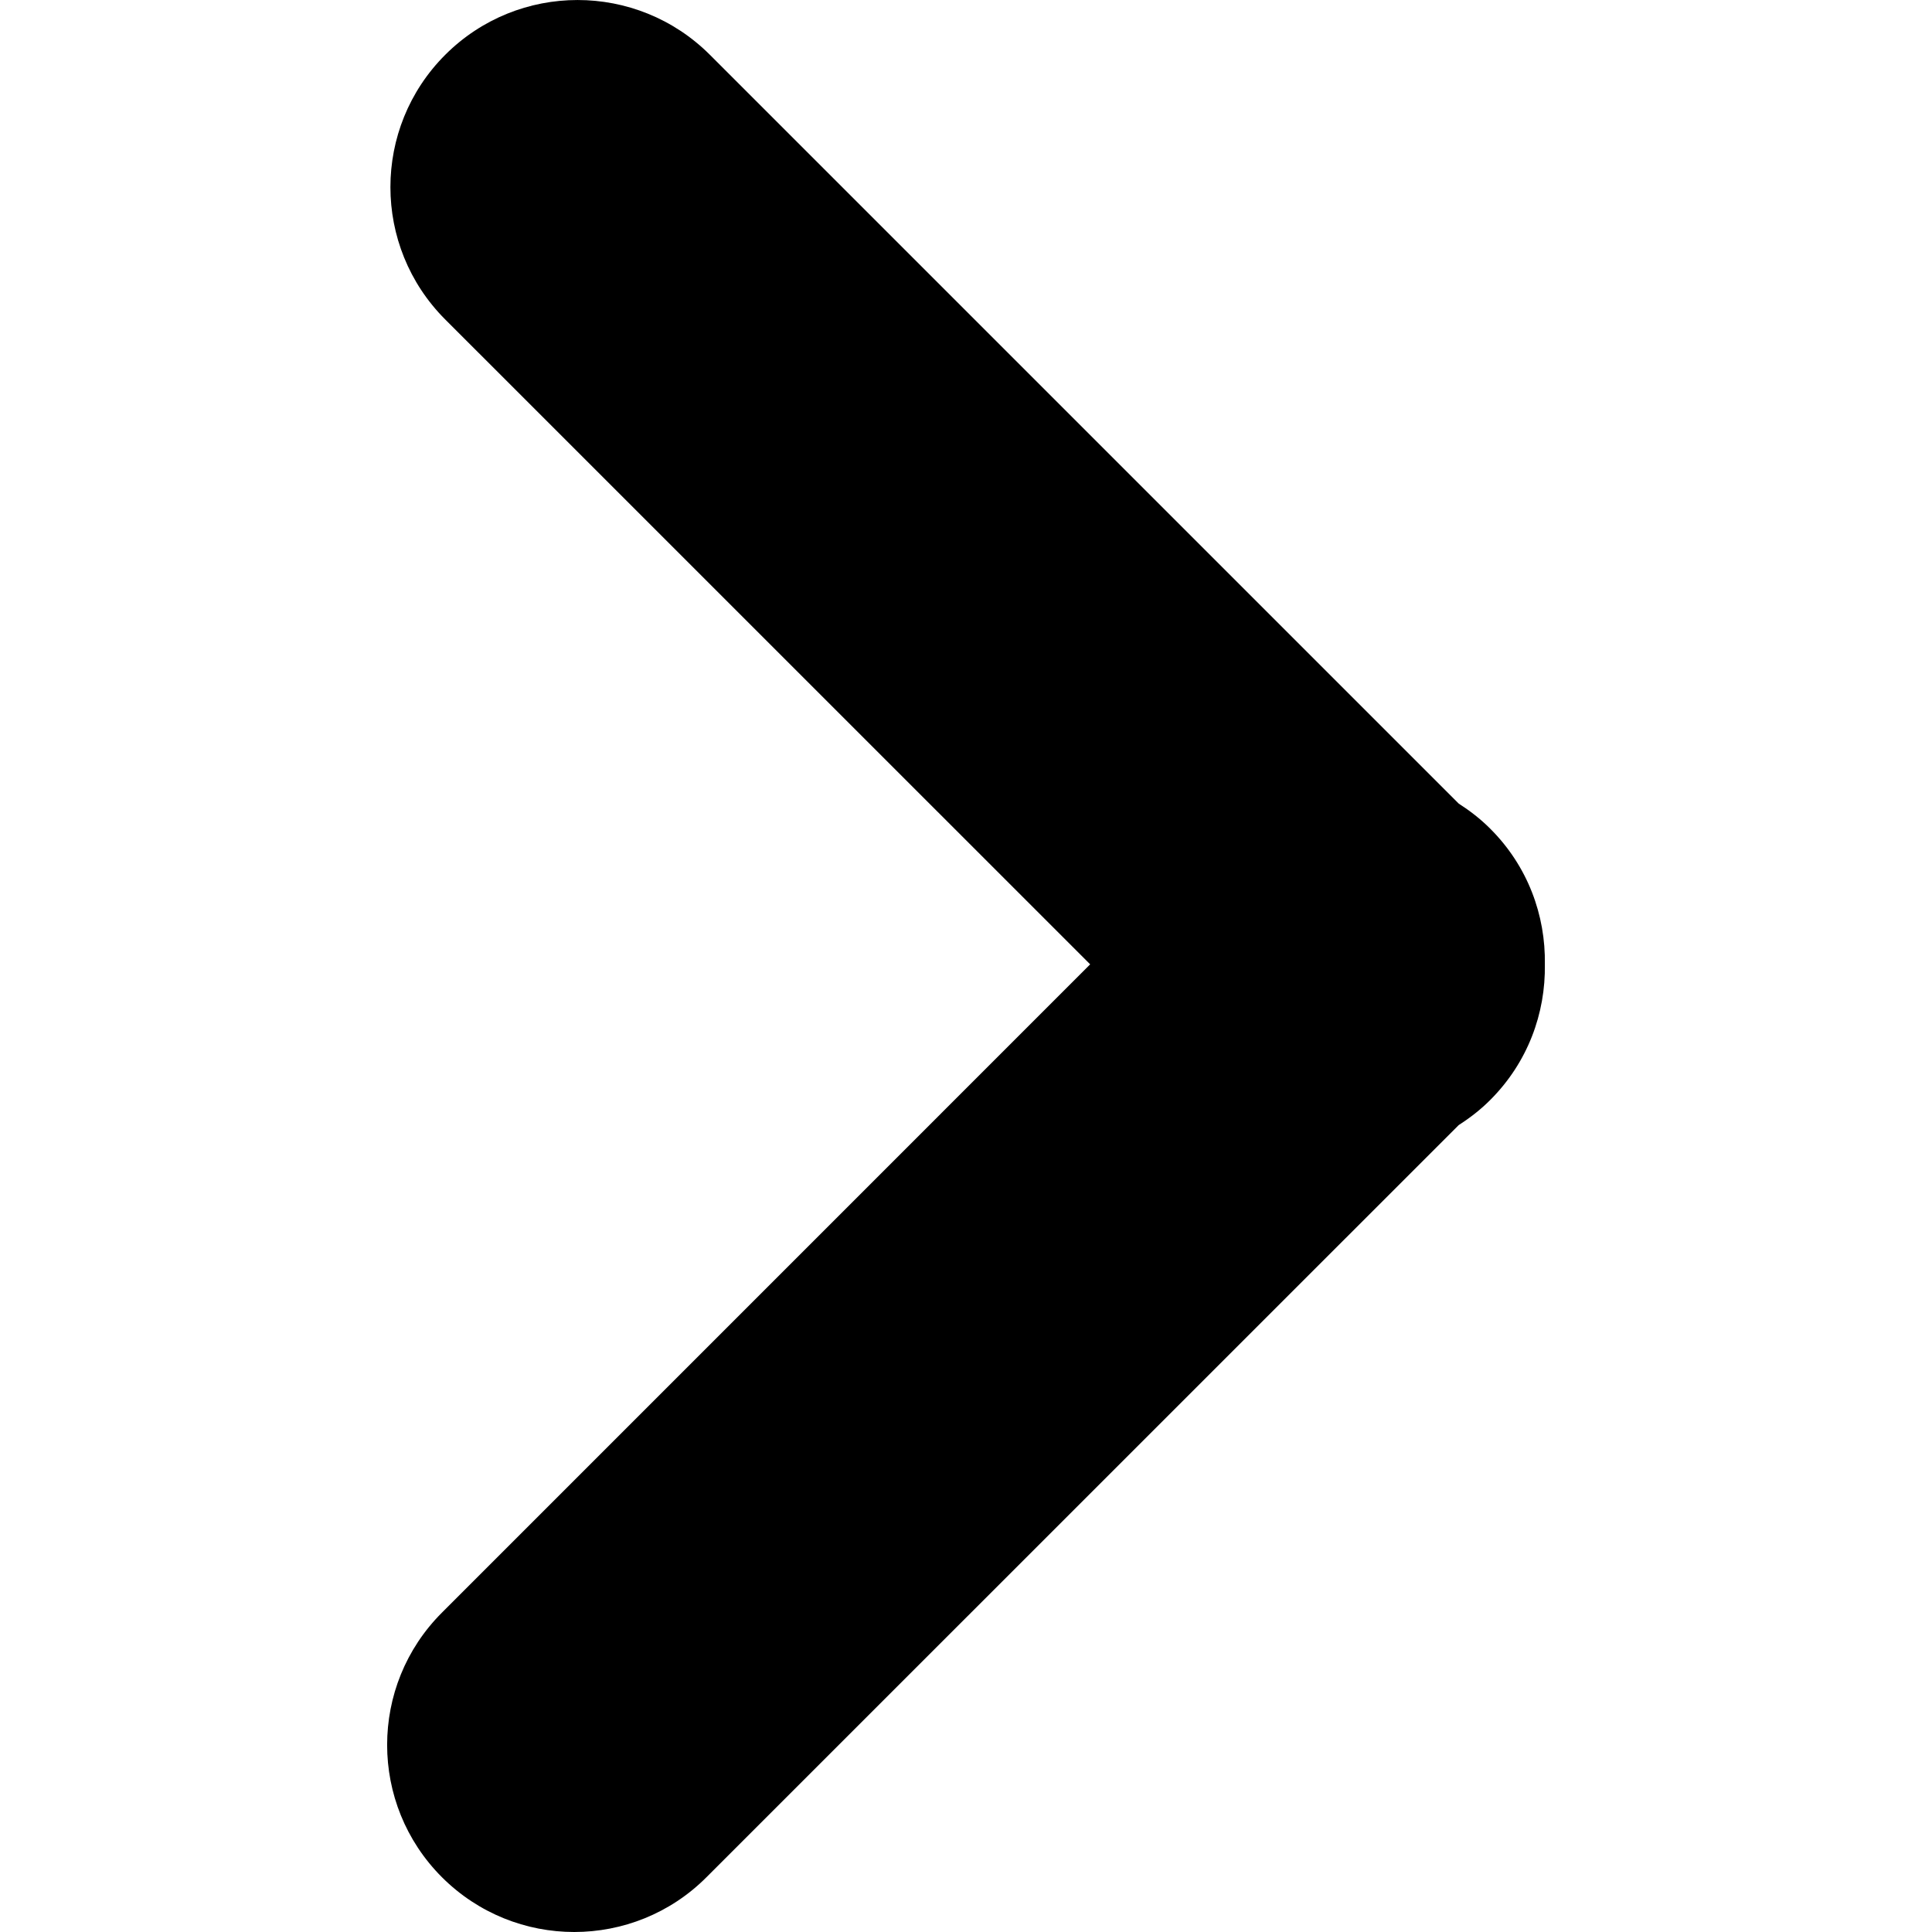
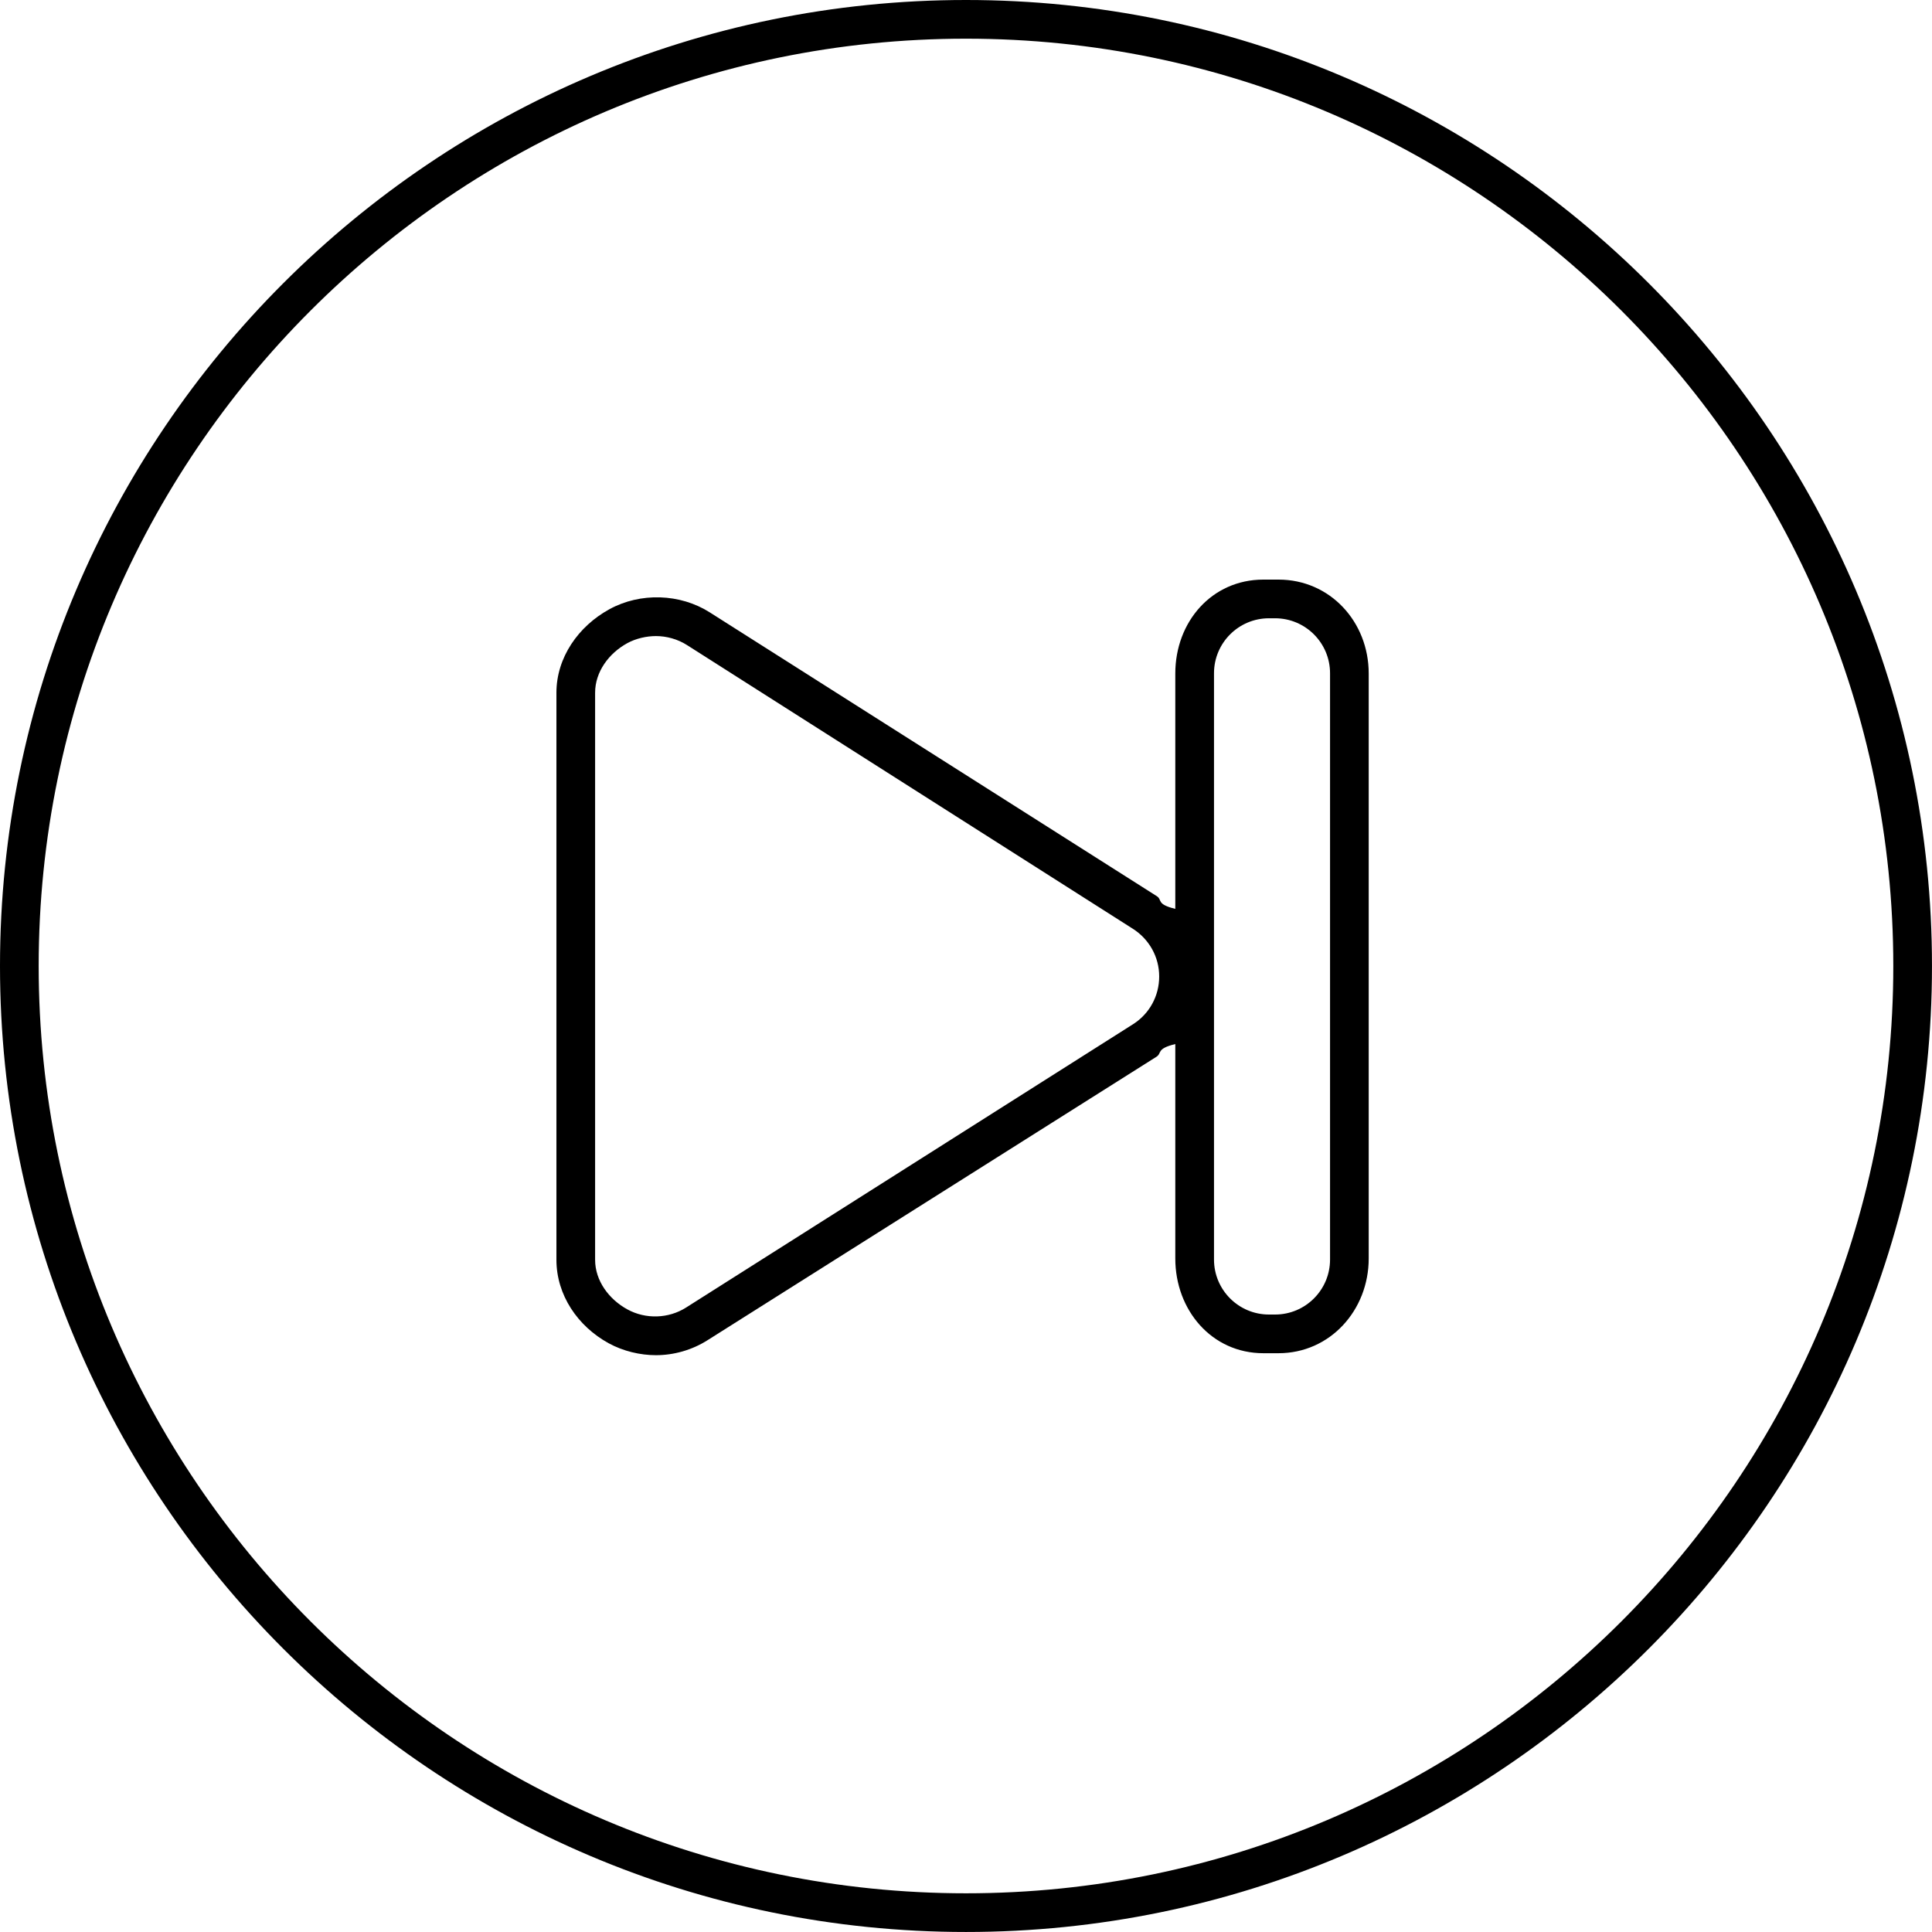
- <svg xmlns="http://www.w3.org/2000/svg" version="1.1" id="Capa_1" x="0px" y="0px" viewBox="0 0 55.752 55.752" style="enable-background:new 0 0 55.752 55.752;" xml:space="preserve">
+ <svg xmlns="http://www.w3.org/2000/svg" version="1.1" viewBox="0 0 99.894 99.894" enable-background="new 0 0 99.894 99.894">
  <g>
-     <path d="M43.006,23.916c-0.28-0.282-0.59-0.52-0.912-0.727L20.485,1.581c-2.109-2.107-5.527-2.108-7.637,0.001   c-2.109,2.108-2.109,5.527,0,7.637l18.611,18.609L12.754,46.535c-2.11,2.107-2.11,5.527,0,7.637c1.055,1.053,2.436,1.58,3.817,1.58   s2.765-0.527,3.817-1.582l21.706-21.703c0.322-0.207,0.631-0.444,0.912-0.727c1.08-1.08,1.598-2.498,1.574-3.912   C44.605,26.413,44.086,24.993,43.006,23.916z" />
+     <path d="M49.947,0C22.406,0,0,22.406,0,49.947s22.406,49.946,49.947,49.946c27.54,0,49.946-22.406,49.946-49.946S77.487,0,49.947,0   z M49.947,97.893C23.509,97.893,2,76.385,2,49.947C2,23.509,23.509,2,49.947,2c26.438,0,47.946,21.509,47.946,47.947   C97.894,76.385,76.385,97.893,49.947,97.893z" />
+     <path d="m66.105,29.968h-0.782c-2.67,0-4.554,2.186-4.554,4.856v12.169c-1-0.243-0.659-0.467-0.958-0.658l-23.109-14.67c-1.536-0.979-3.594-1.042-5.194-0.164-1.601,0.878-2.738,2.492-2.738,4.317v29.319c0,1.824 1.102,3.438 2.7,4.315 0.752,0.413 1.638,0.618 2.447,0.618 0.913,0 1.859-0.261 2.673-0.779l23.201-14.649c0.3-0.191-0.022-0.416 0.978-0.659v11.087c0,2.67 1.884,4.898 4.554,4.898h0.782c2.67,0 4.664-2.228 4.664-4.898v-30.246c0.001-2.67-1.994-4.856-4.664-4.856zm2.665,35.157c0,1.57-1.273,2.843-2.843,2.843h-0.314c-1.57,0-2.843-1.273-2.843-2.843v-30.314c0-1.57 1.273-2.843 2.843-2.843h0.314c1.57,0 2.843,1.273 2.843,2.843v30.314zm-36.337,2.574c-0.949-0.521-1.663-1.479-1.663-2.562v-29.319c0-1.084 0.714-2.042 1.664-2.563 0.446-0.245 1.001-0.367 1.481-0.367 0.542,0 1.12,0.155 1.604,0.464l23.055,14.67c0.848,0.54 1.363,1.462 1.362,2.467 0,1.005-0.501,1.927-1.349,2.466l-23.109,14.649c-0.912,0.58-2.096,0.617-3.045,0.095z" />
  </g>
-   <g>
- </g>
-   <g>
- </g>
-   <g>
- </g>
-   <g>
- </g>
-   <g>
- </g>
-   <g>
- </g>
-   <g>
- </g>
-   <g>
- </g>
-   <g>
- </g>
-   <g>
- </g>
-   <g>
- </g>
-   <g>
- </g>
-   <g>
- </g>
-   <g>
- </g>
-   <g>
- </g>
</svg>
